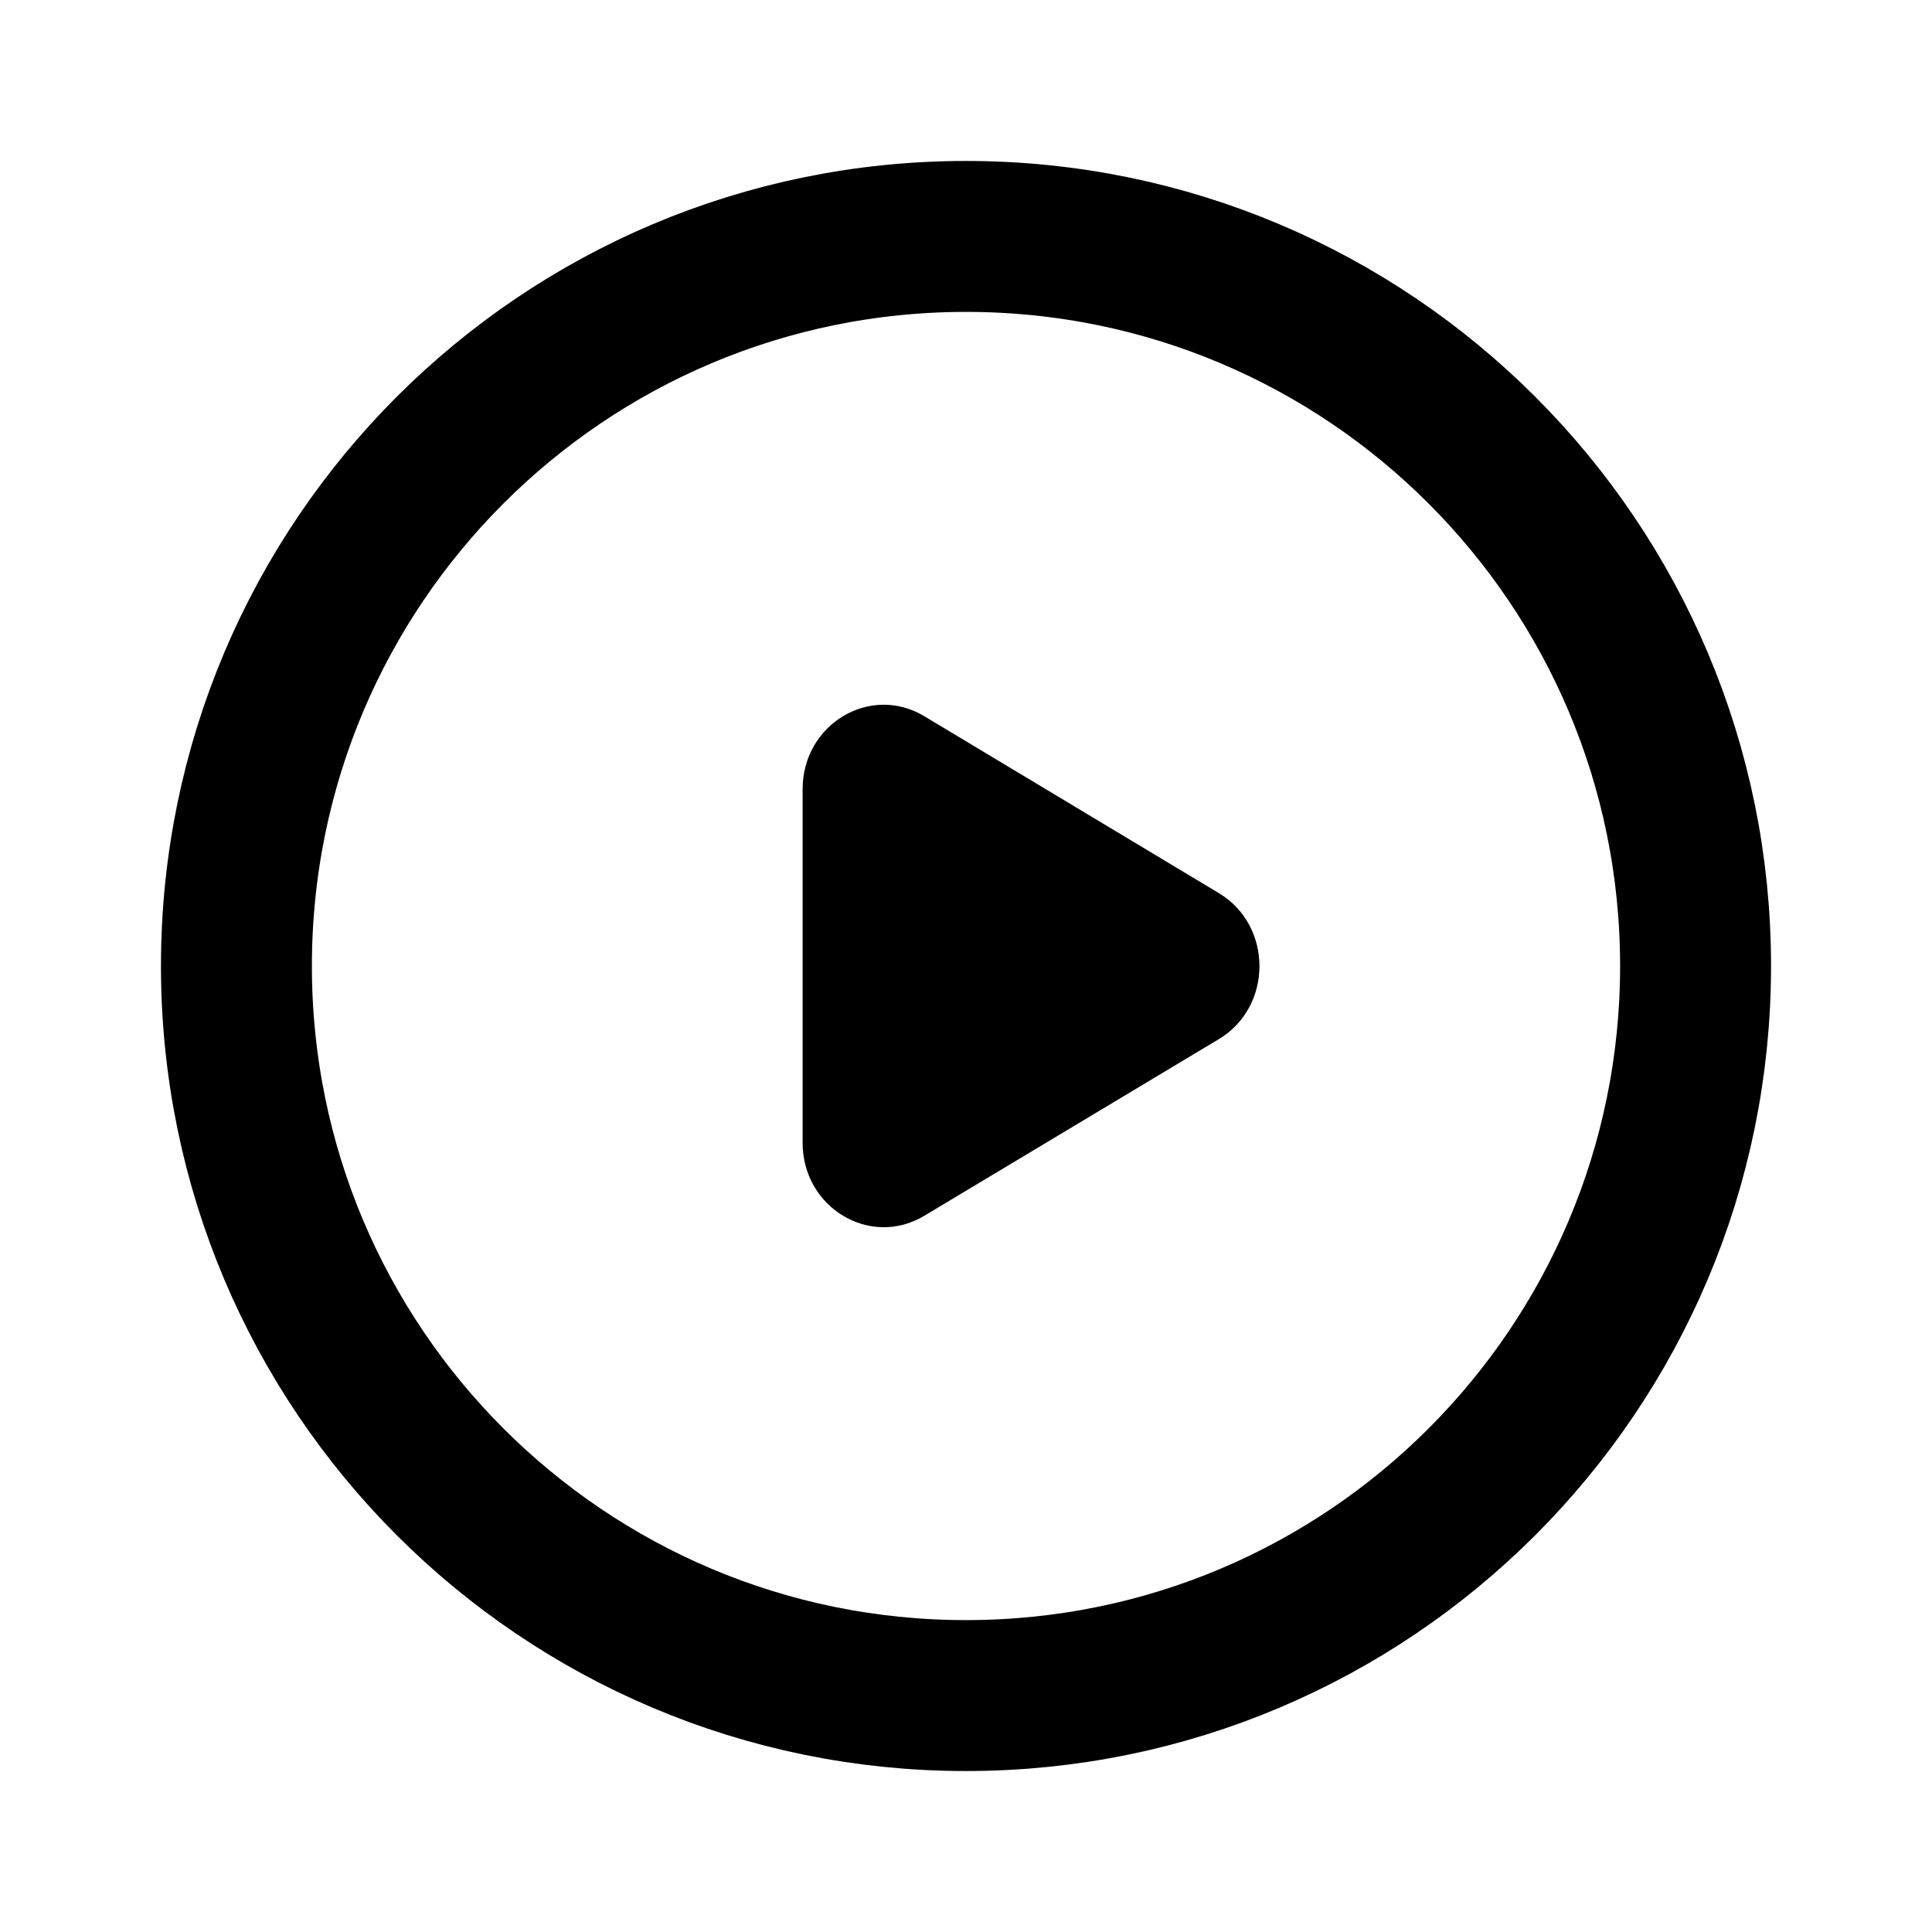
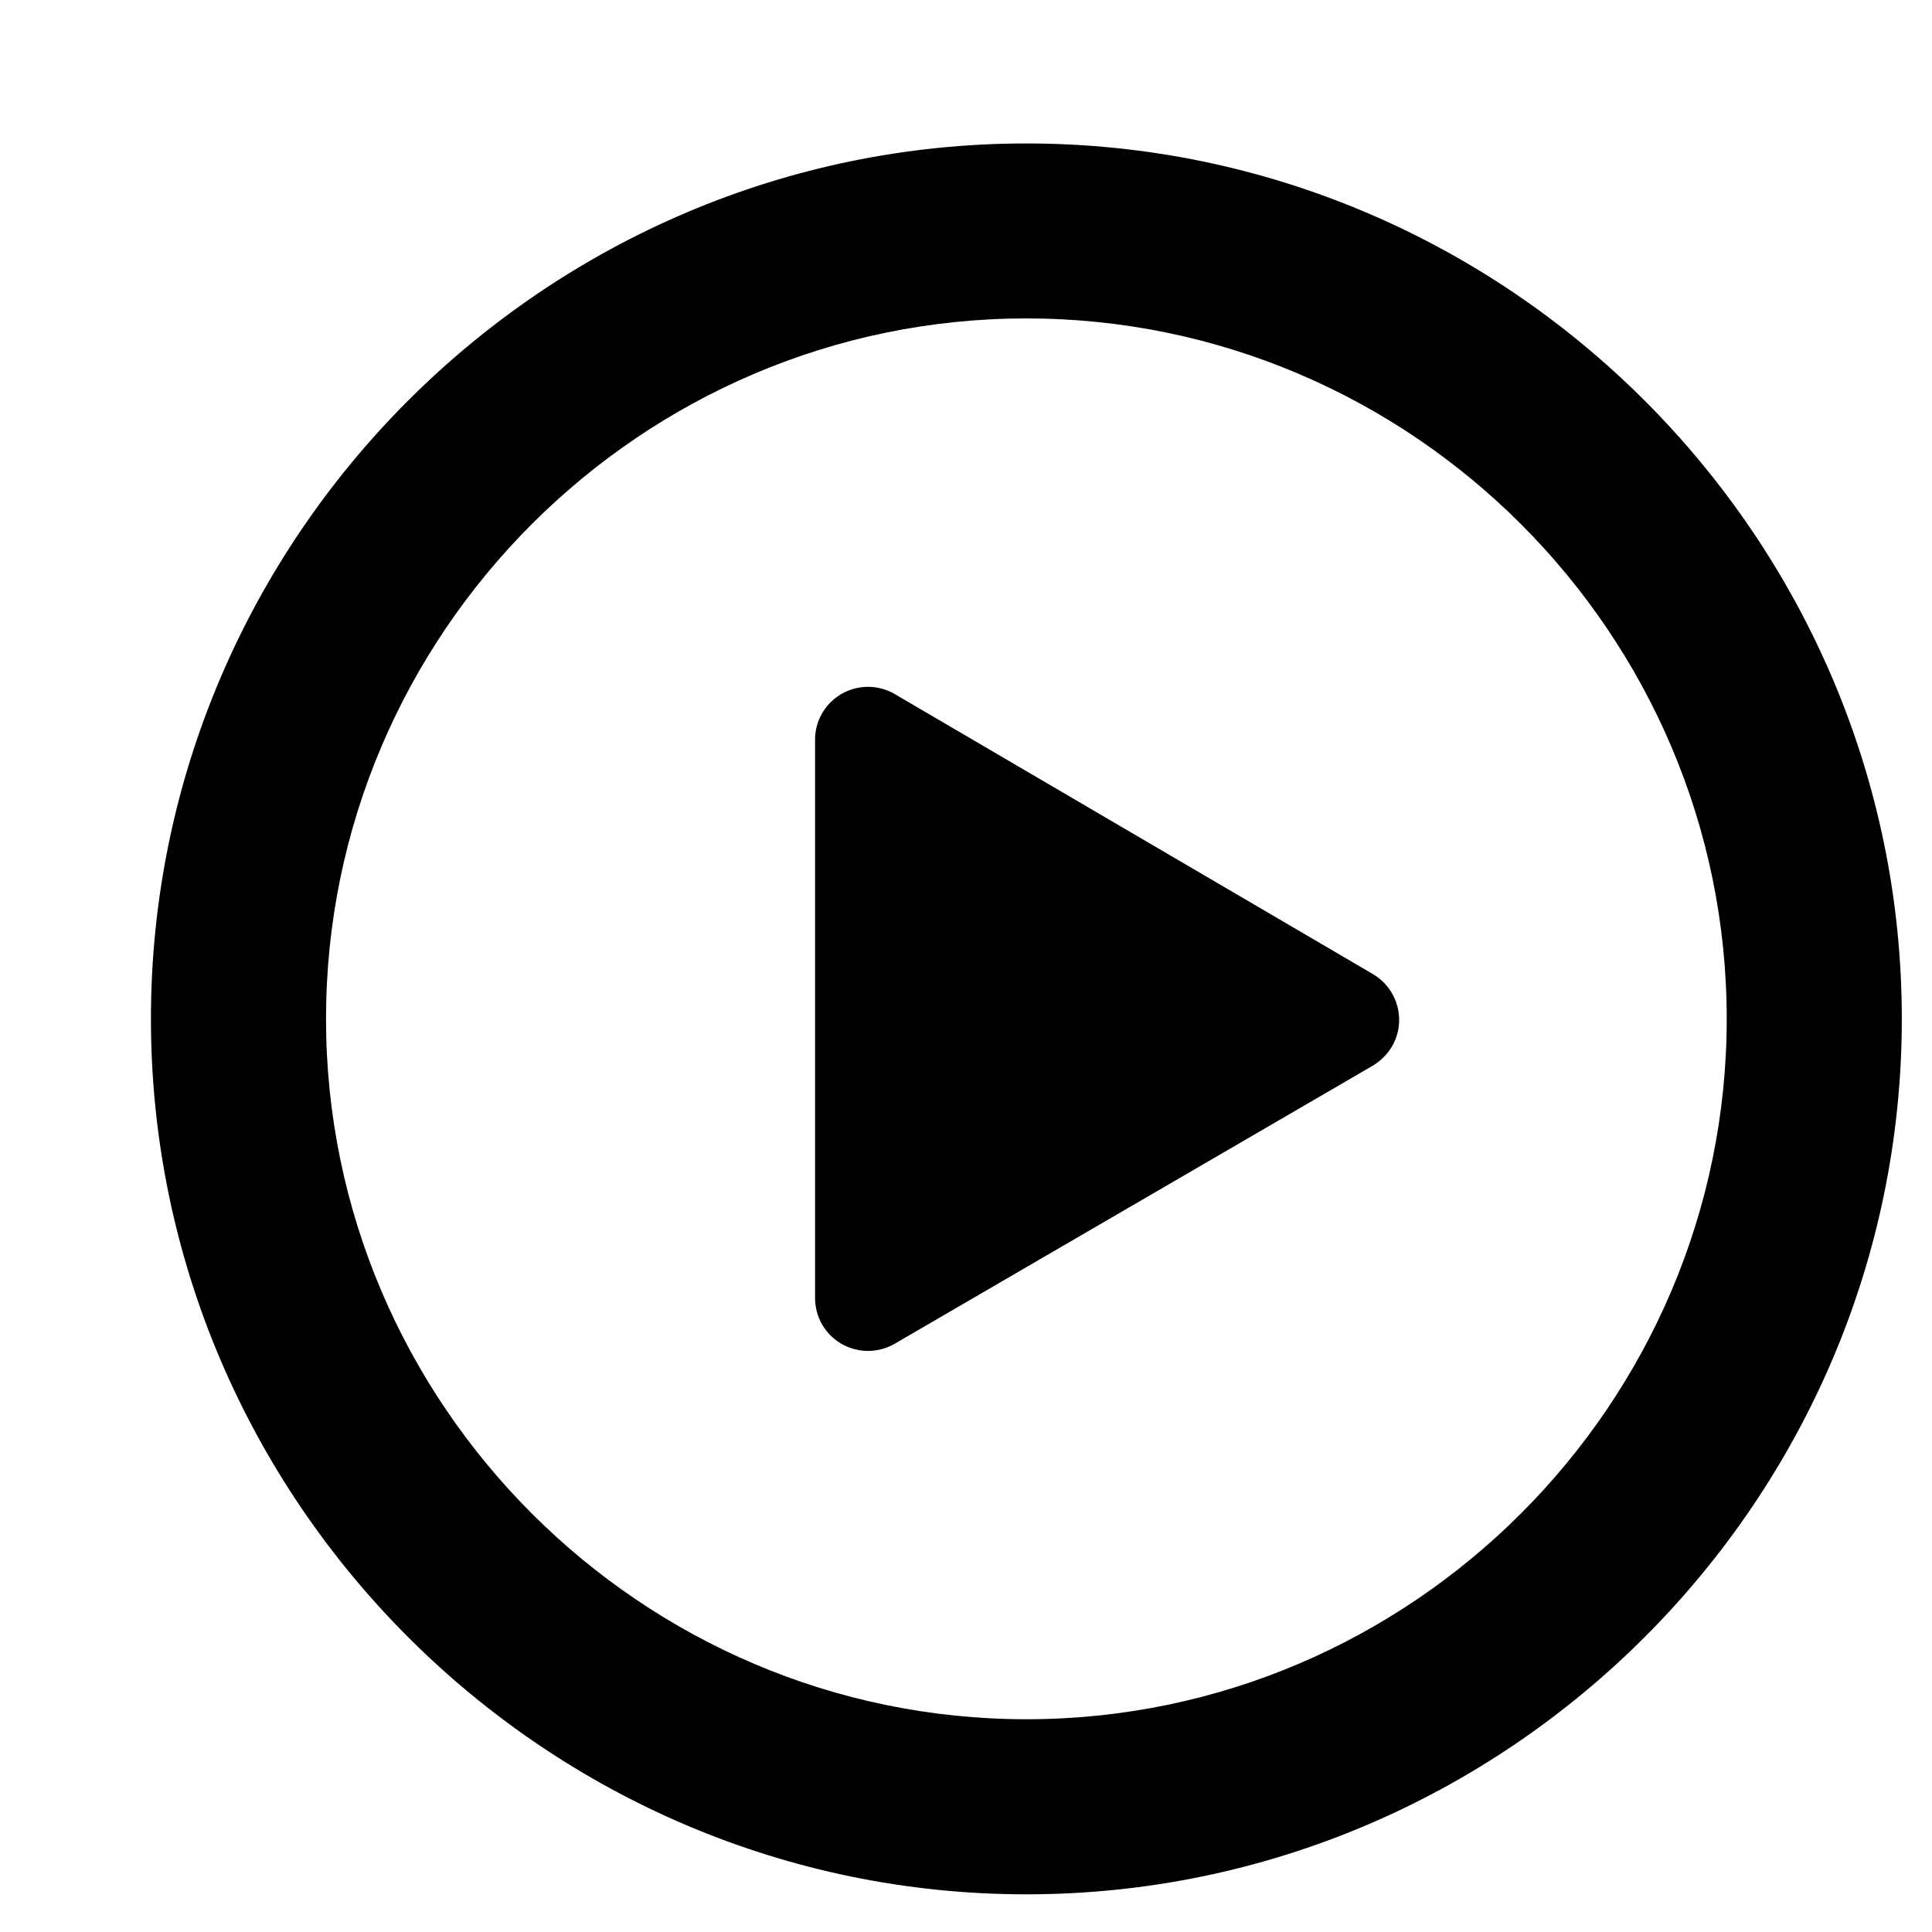
<svg xmlns="http://www.w3.org/2000/svg" width="16" height="16" viewBox="0 0 16 16" fill="none">
-   <path d="M7.654 10.069C7.207 10.337 6.647 10.002 6.647 9.465V6.535C6.647 5.998 7.206 5.662 7.654 5.931L10.095 7.397C10.542 7.666 10.542 8.336 10.095 8.605L7.654 10.069Z" fill="currentColor" />
-   <circle cx="8" cy="8" r="6.042" stroke="currentColor" stroke-width="1.25" />
+   <path d="M8.5 1.188C4.513 1.188 1.25 4.45 1.25 8.438C1.25 12.425 4.513 15.688 8.5 15.688C12.487 15.688 15.75 12.425 15.75 8.438C15.75 4.45 12.487 1.188 8.5 1.188ZM8.5 14.238C5.31 14.238 2.7 11.627 2.7 8.438C2.7 5.247 5.31 2.637 8.5 2.637C11.69 2.637 14.3 5.247 14.3 8.438C14.3 11.627 11.69 14.238 8.5 14.238Z" fill="currentColor" />
+   <path d="M7.41 5.748L11.37 8.067C11.579 8.191 11.65 8.46 11.526 8.669C11.487 8.733 11.433 8.787 11.368 8.826L7.41 11.128C7.2 11.25 6.931 11.179 6.809 10.97C6.77 10.903 6.75 10.826 6.75 10.748V6.126C6.75 5.884 6.946 5.688 7.19 5.688C7.266 5.688 7.342 5.708 7.41 5.748Z" fill="currentColor" />
</svg>
